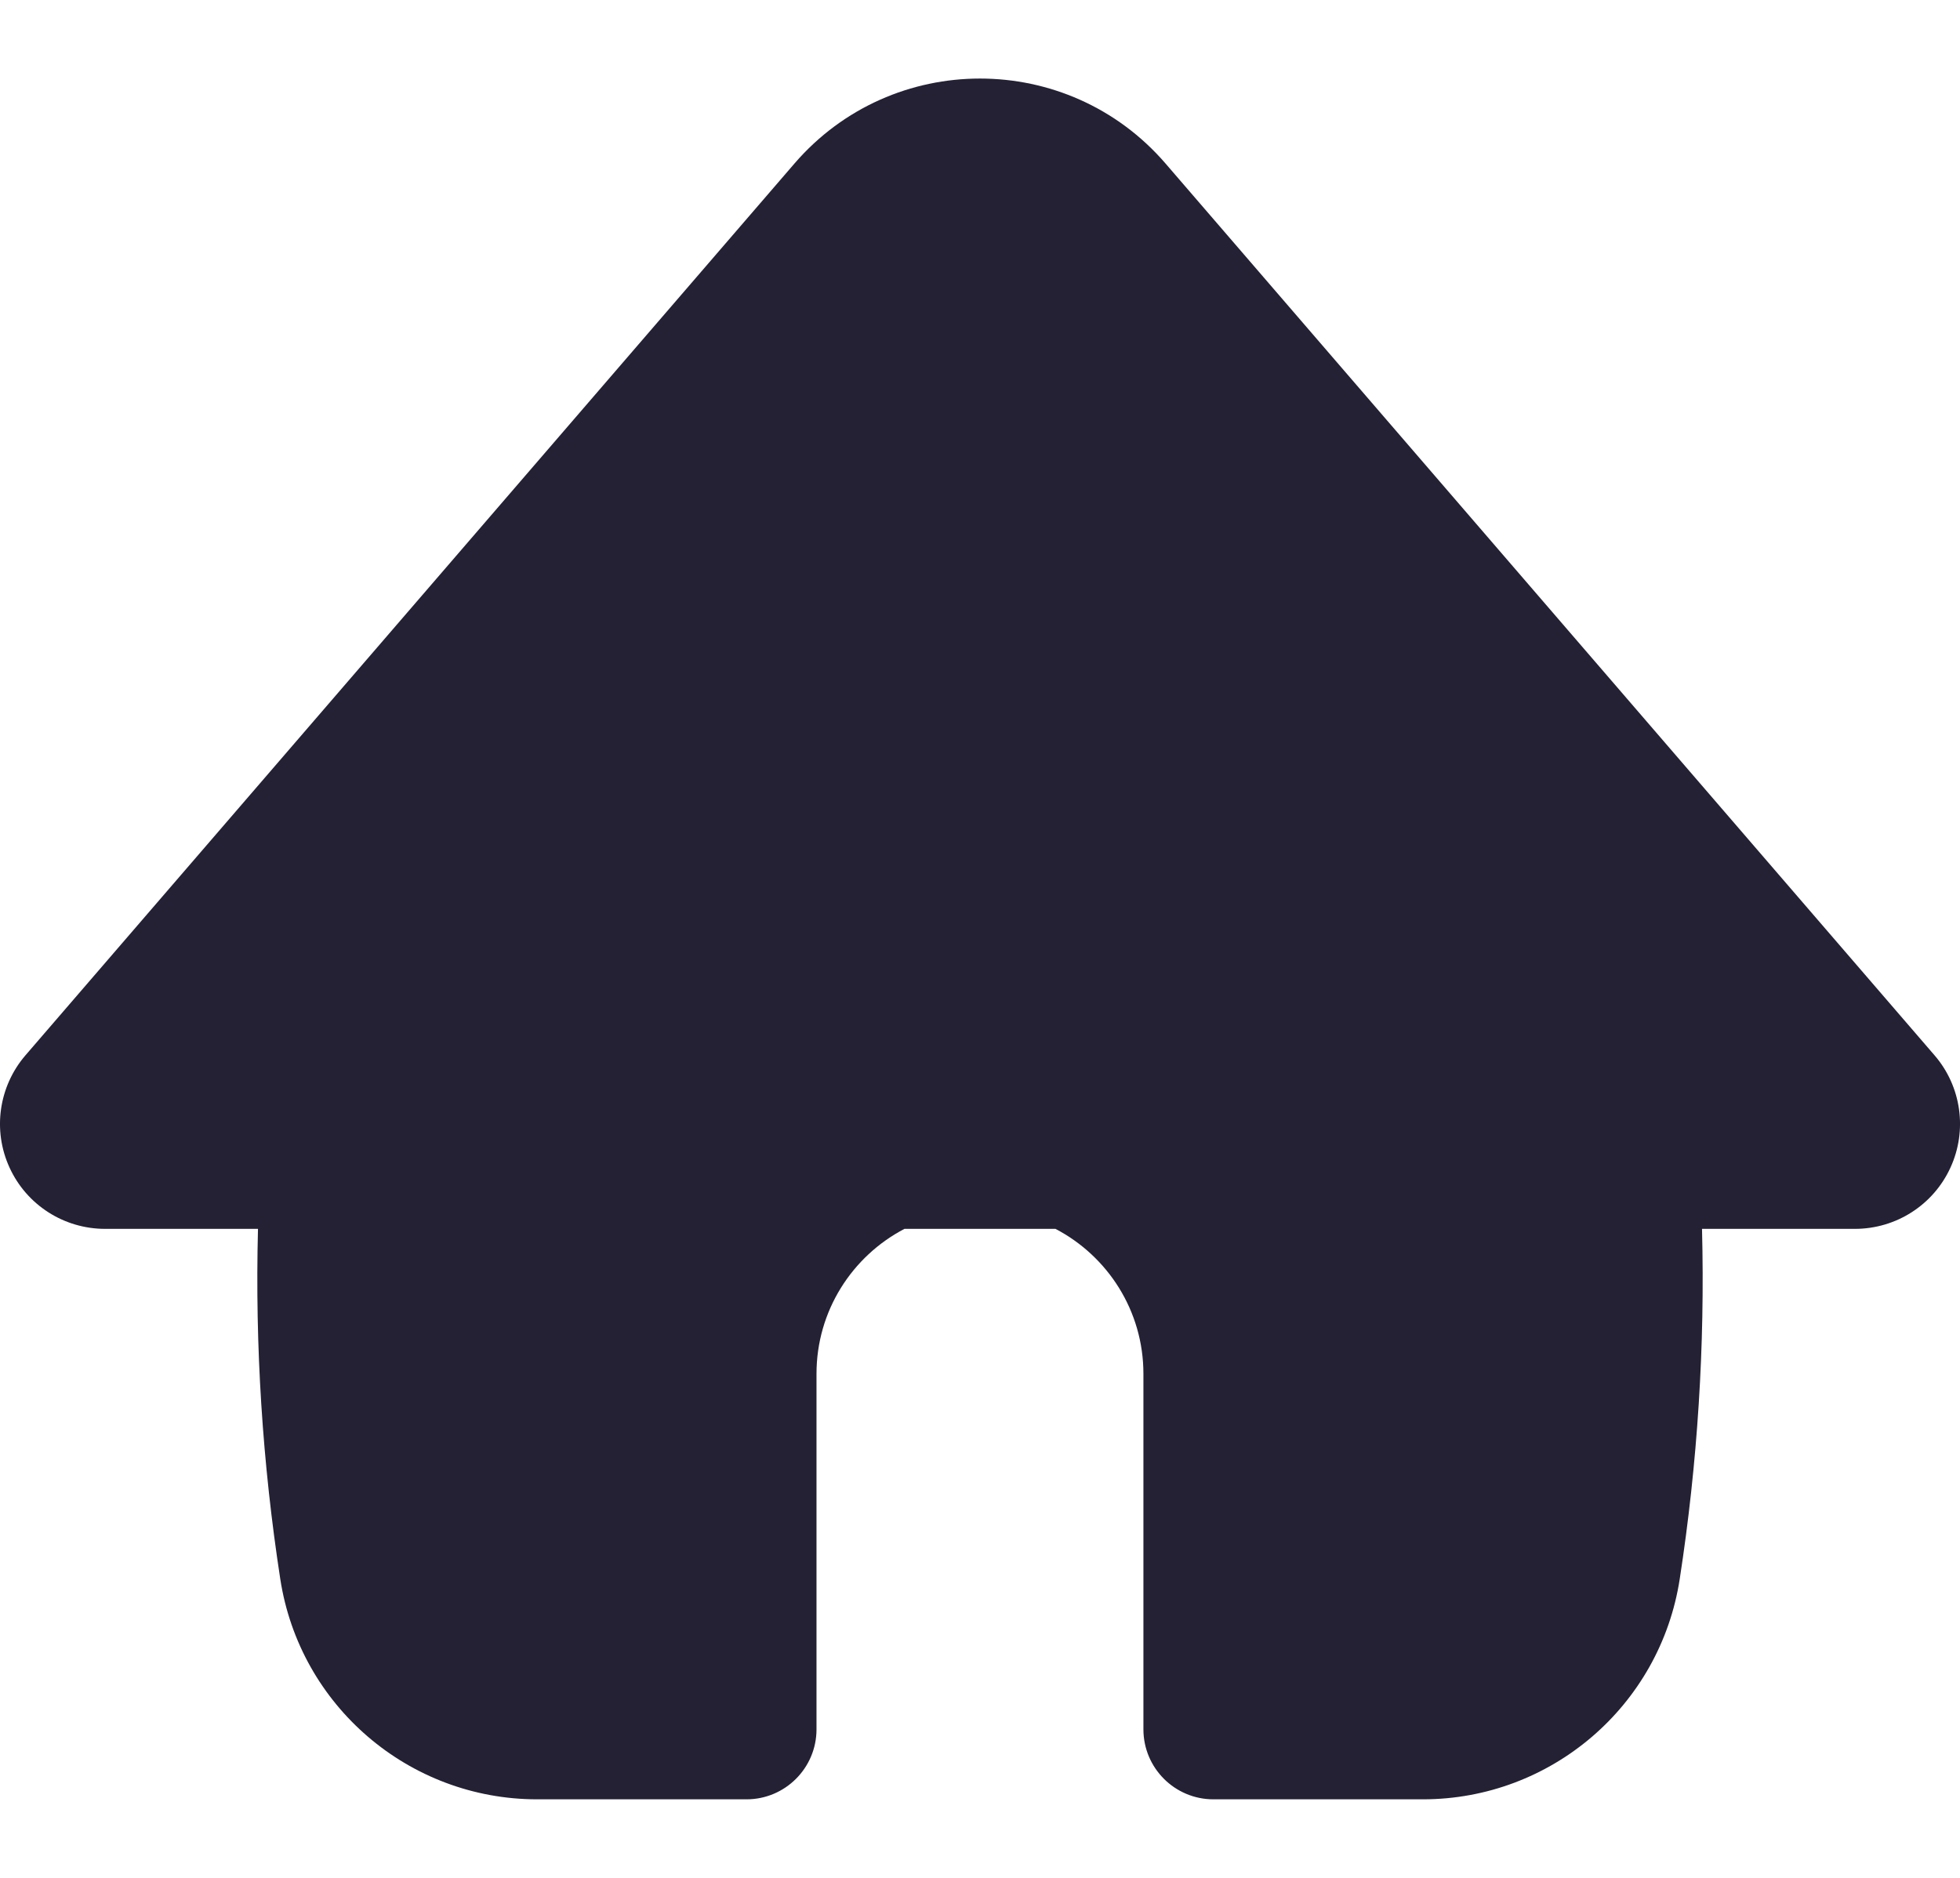
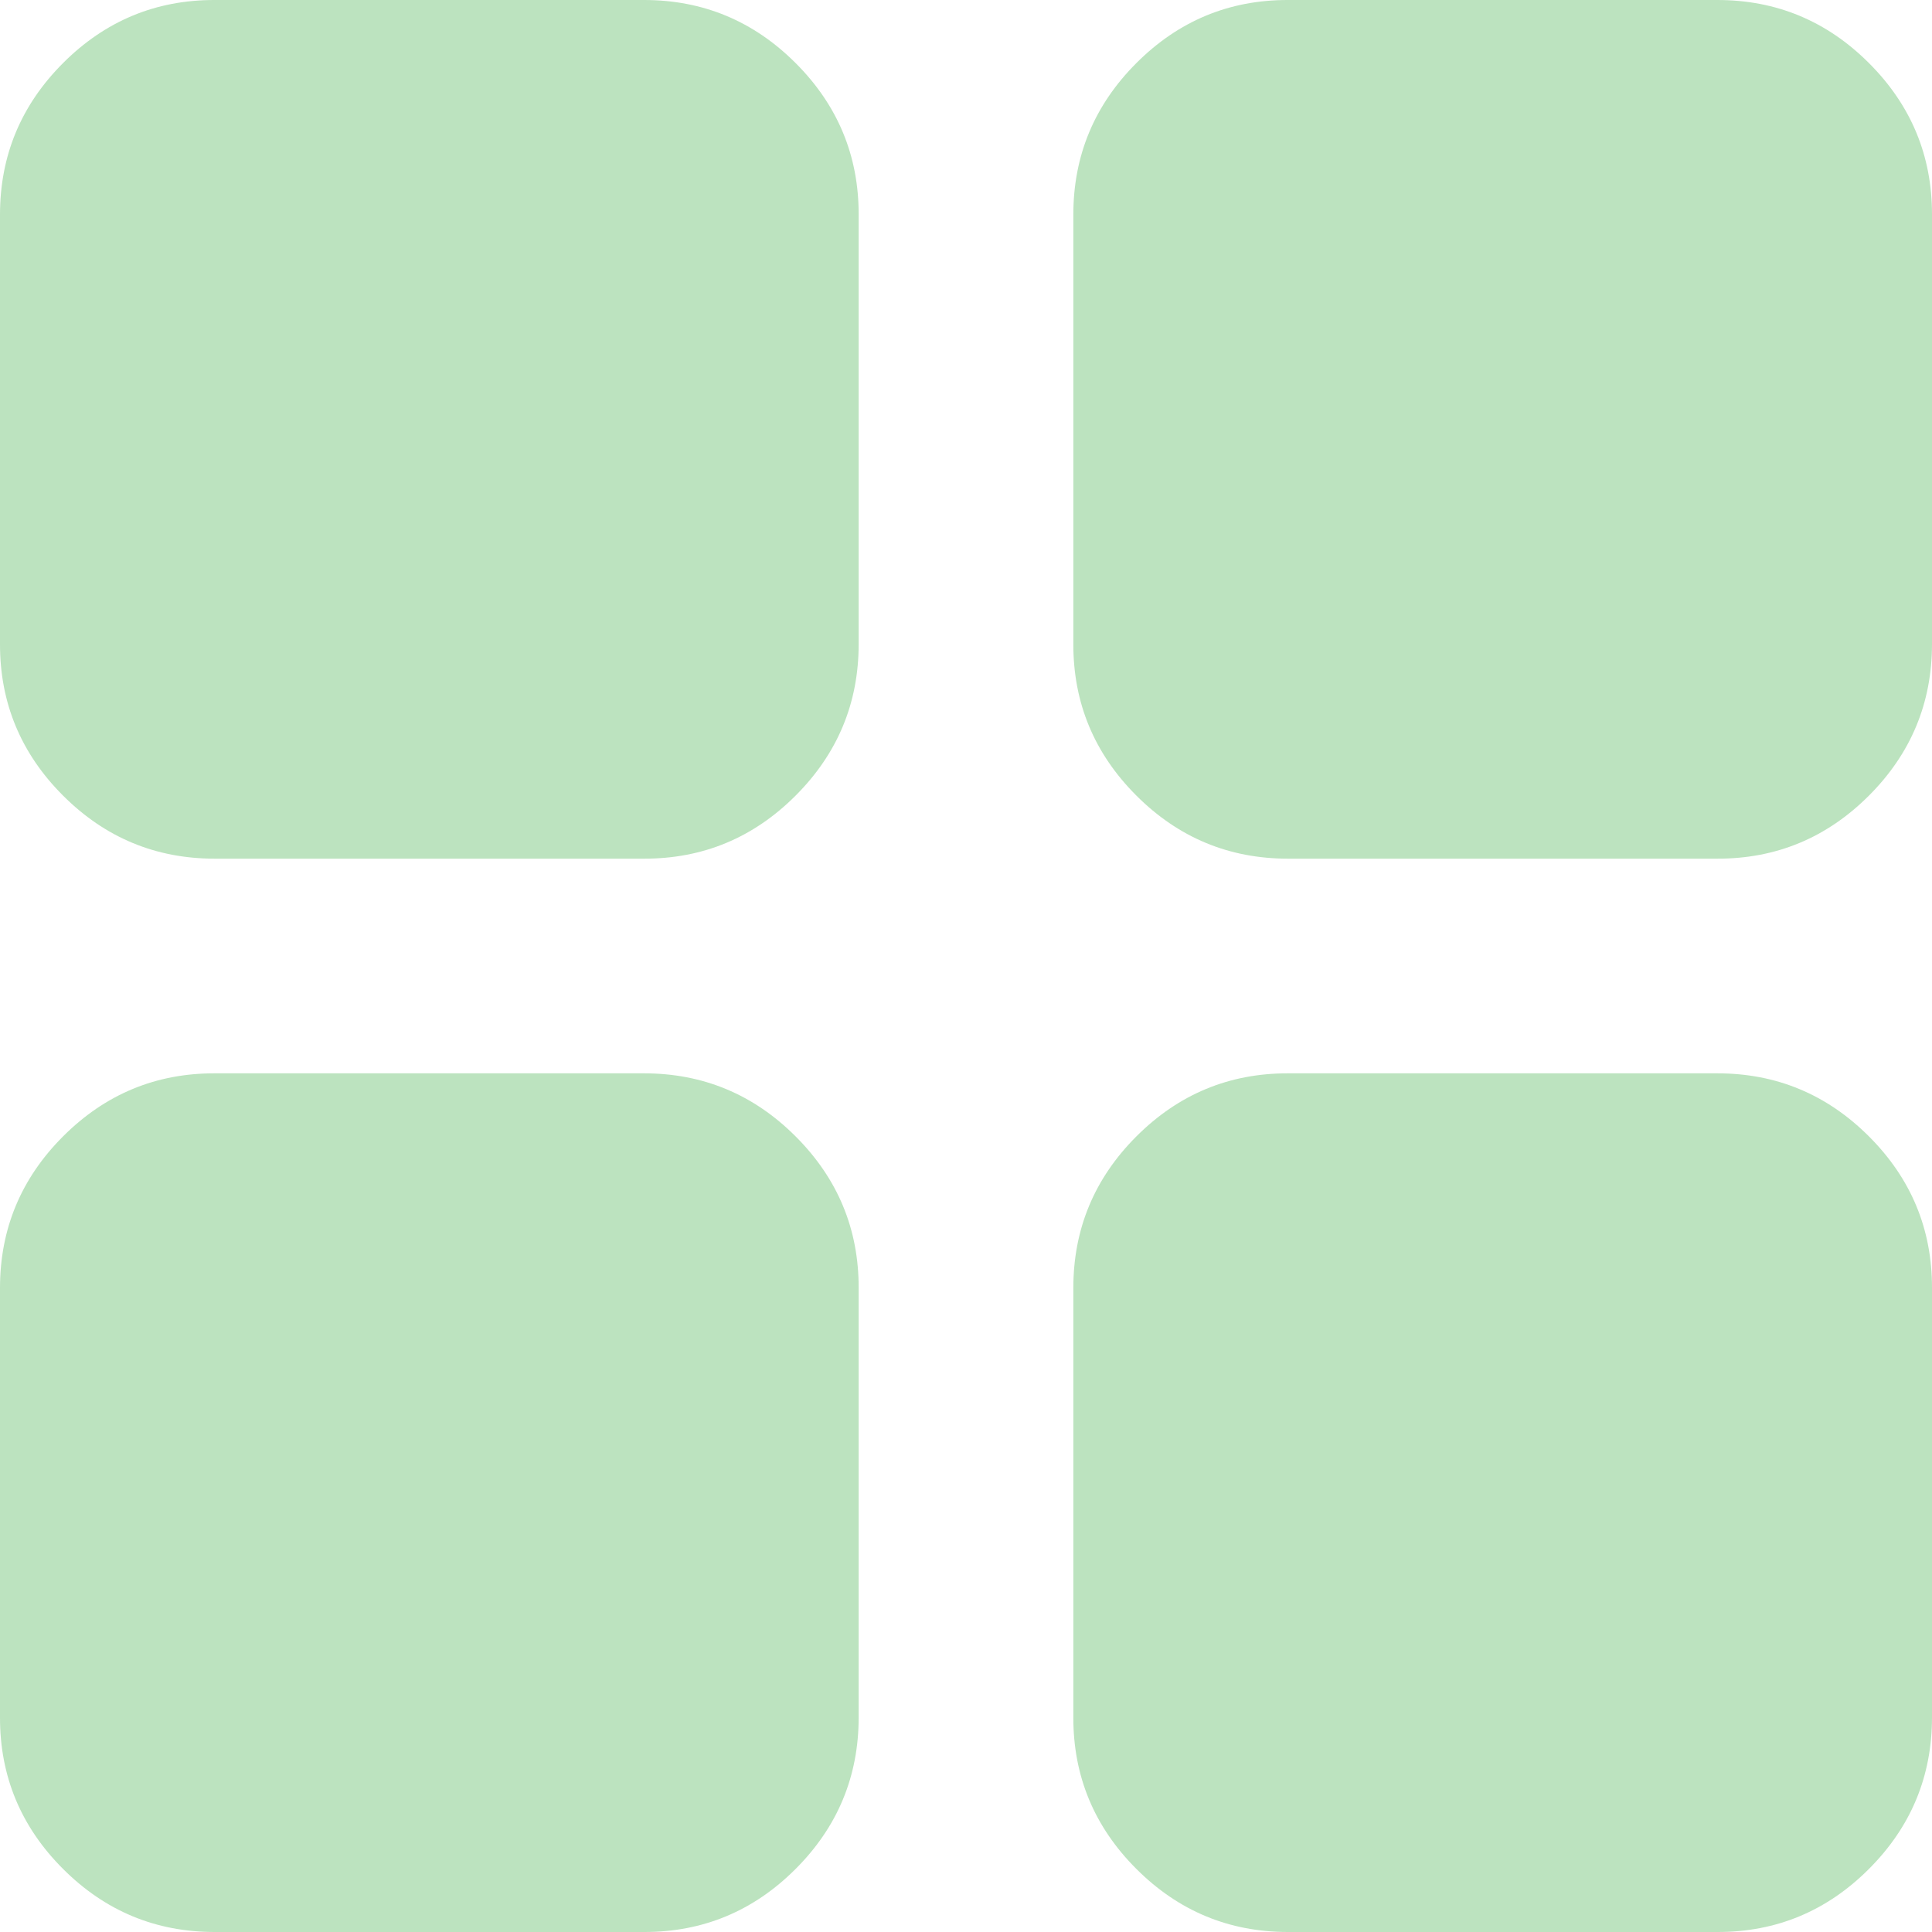
- <svg xmlns="http://www.w3.org/2000/svg" width="24" height="23" viewBox="0 0 24 23" fill="none">
-   <path fill-rule="evenodd" clip-rule="evenodd" d="M11.075 15.051H12.924C13.564 15.385 14.001 16.055 14.001 16.826V21.181C14.001 21.654 14.385 22.038 14.858 22.038H17.423C18.993 22.038 20.329 20.892 20.568 19.34C20.787 17.919 20.878 16.484 20.841 15.051H22.714C23.217 15.051 23.674 14.758 23.883 14.301C24.093 13.844 24.017 13.306 23.688 12.925L14.272 2.003C13.075 0.615 10.925 0.615 9.728 2.003L0.312 12.925C-0.016 13.306 -0.093 13.844 0.117 14.301C0.326 14.758 0.783 15.051 1.286 15.051H3.159C3.122 16.484 3.213 17.919 3.432 19.34C3.671 20.892 5.006 22.038 6.577 22.038H9.141C9.614 22.038 9.998 21.654 9.998 21.181V16.826C9.998 16.055 10.435 15.385 11.075 15.051Z" fill="#242134" />
+ <svg xmlns="http://www.w3.org/2000/svg" width="18" height="18" viewBox="0 0 18 18" fill="none">
+   <path d="M2 8C1.45 8 0.979 7.804 0.587 7.412C0.195 7.02 -0.001 6.549 1.69779e-06 6V2C1.69779e-06 1.45 0.196 0.979 0.588 0.587C0.98 0.195 1.451 -0.001 2 1.69779e-06H6C6.55 1.69779e-06 7.021 0.196 7.413 0.588C7.805 0.98 8.001 1.451 8 2V6C8 6.55 7.804 7.021 7.412 7.413C7.02 7.805 6.549 8.001 6 8H2ZM2 18C1.45 18 0.979 17.804 0.587 17.412C0.195 17.02 -0.001 16.549 1.69779e-06 16V12C1.69779e-06 11.45 0.196 10.979 0.588 10.587C0.98 10.195 1.451 9.999 2 10H6C6.55 10 7.021 10.196 7.413 10.588C7.805 10.98 8.001 11.451 8 12V16C8 16.55 7.804 17.021 7.412 17.413C7.02 17.805 6.549 18.001 6 18H2ZM12 8C11.45 8 10.979 7.804 10.587 7.412C10.195 7.02 9.999 6.549 10 6V2C10 1.45 10.196 0.979 10.588 0.587C10.98 0.195 11.451 -0.001 12 1.69779e-06H16C16.55 1.69779e-06 17.021 0.196 17.413 0.588C17.805 0.98 18.001 1.451 18 2V6C18 6.55 17.804 7.021 17.412 7.413C17.02 7.805 16.549 8.001 16 8H12ZM12 18C11.45 18 10.979 17.804 10.587 17.412C10.195 17.02 9.999 16.549 10 16V12C10 11.45 10.196 10.979 10.588 10.587C10.98 10.195 11.451 9.999 12 10H16C16.55 10 17.021 10.196 17.413 10.588C17.805 10.98 18.001 11.451 18 12V16C18 16.55 17.804 17.021 17.412 17.413C17.02 17.805 16.549 18.001 16 18H12Z" fill="#BCE3BF" />
</svg>
